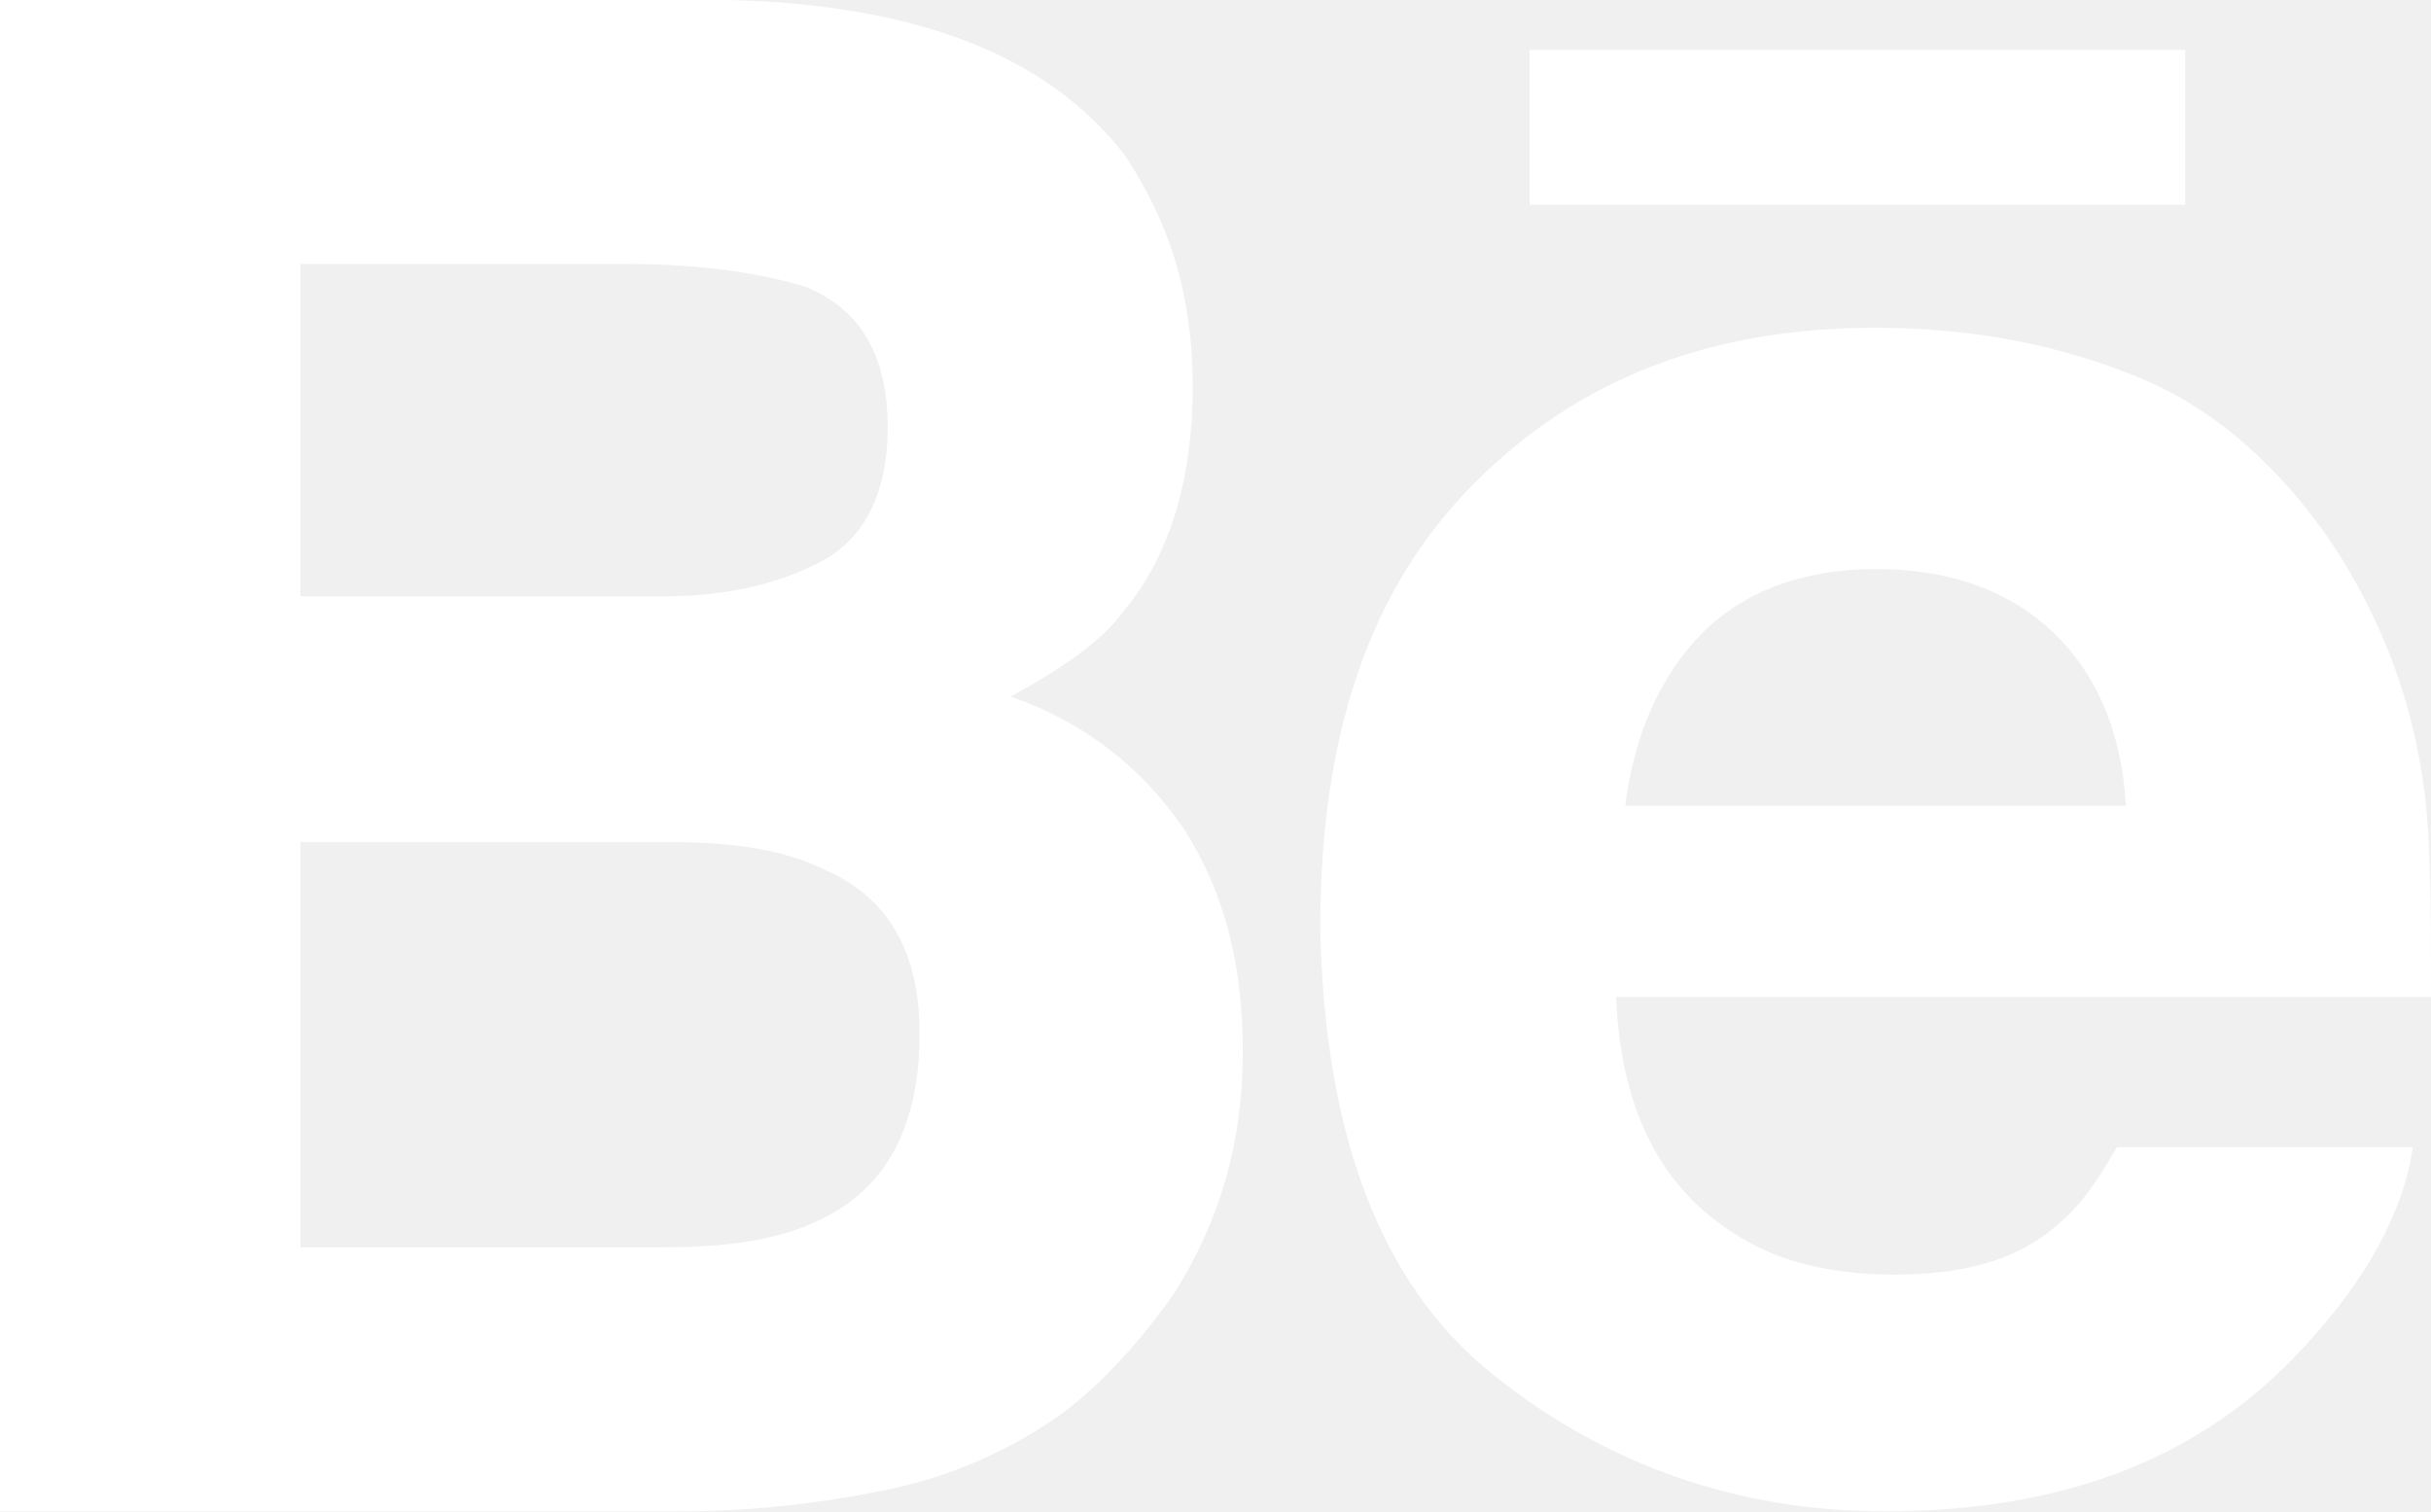
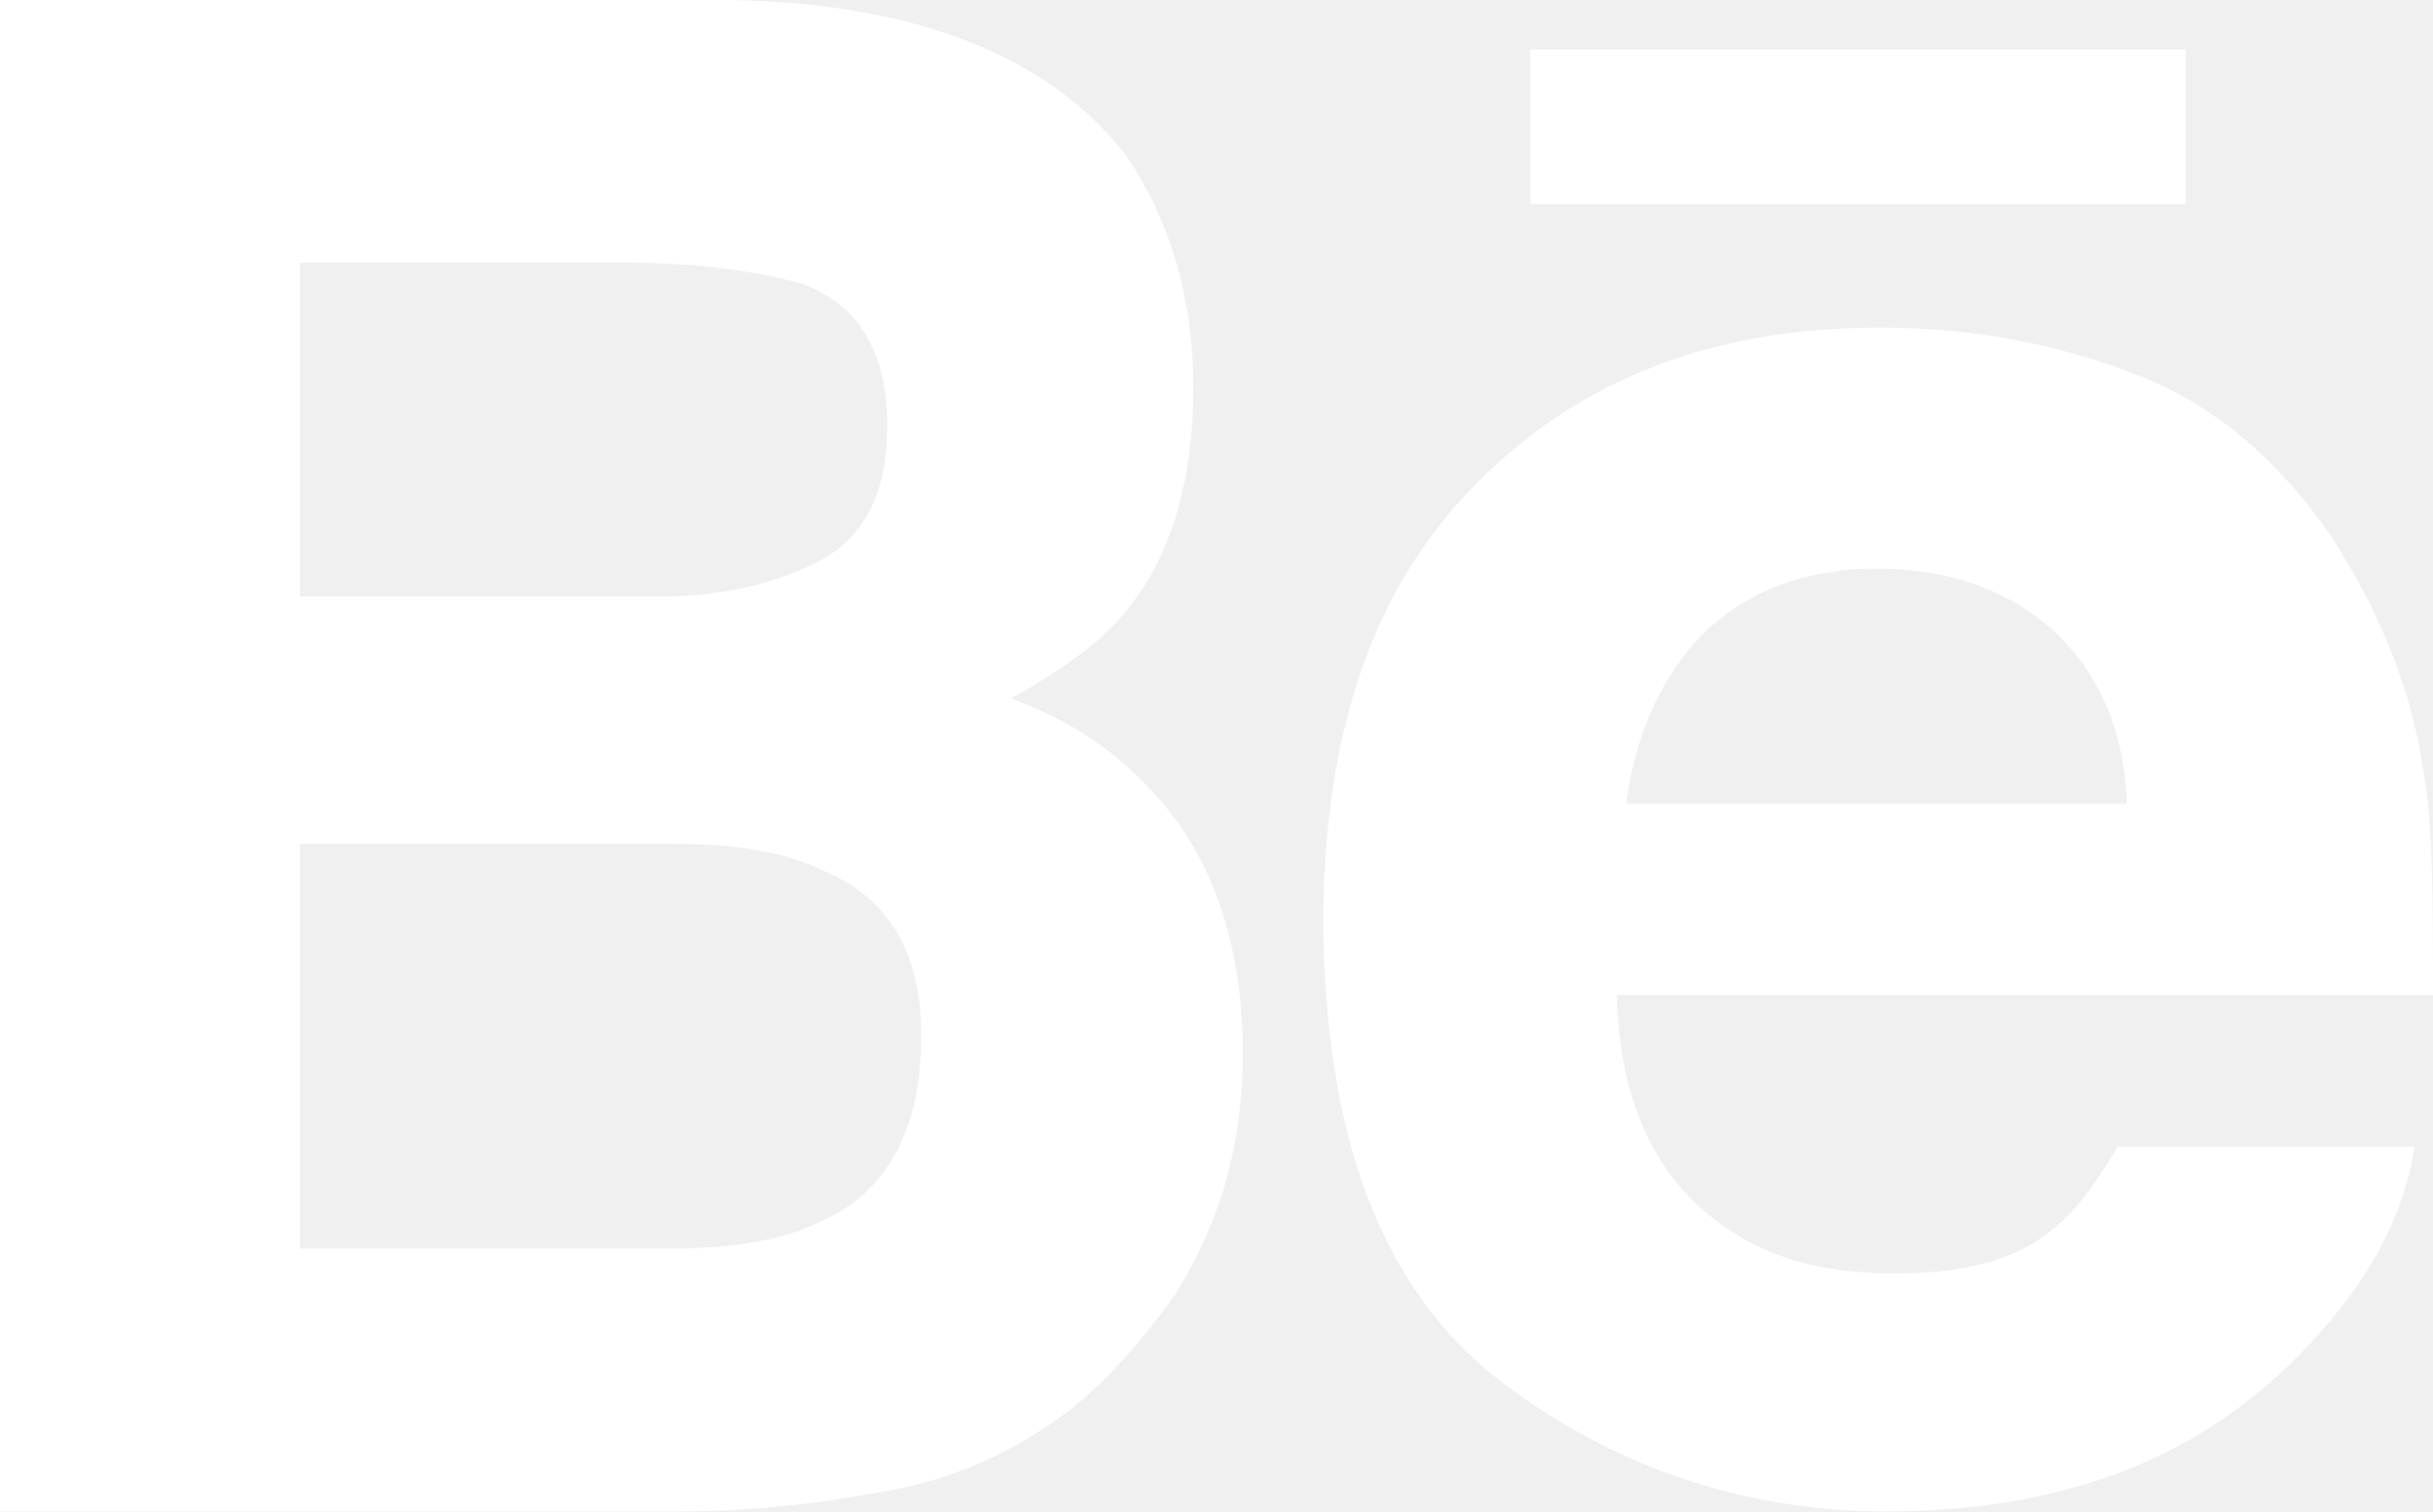
- <svg xmlns="http://www.w3.org/2000/svg" version="1.1" id="Layer_1" x="0px" y="0px" viewBox="0 0 53.4 33.2" style="enable-background:new 0 0 53.4 33.2;" xml:space="preserve">
+ <svg xmlns="http://www.w3.org/2000/svg" version="1.1" id="Layer_1" x="0px" y="0px" viewBox="0 0 78.7 48.9" style="enable-background:new 0 0 78.7 48.9;" xml:space="preserve">
  <style type="text/css">
- 	.st0{fill-rule:evenodd;clip-rule:evenodd;fill:#FFFFFF;}
- 	.st1{fill:#FFFFFF;}
+ 	.st0{fill:#FFFFFF;}
</style>
  <g>
-     <path id="XMLID_2003_" class="st1" d="M19.6,32.7c1.4-0.3,2.7-0.9,3.8-1.7c0.9-0.7,1.7-1.6,2.4-2.6c1-1.6,1.5-3.3,1.5-5.3   c0-1.9-0.4-3.5-1.3-4.9c-0.9-1.3-2.1-2.3-3.8-2.9c1.1-0.6,2-1.2,2.5-1.9c1-1.2,1.5-2.9,1.5-4.9c0-2-0.5-3.6-1.5-5.1   C23,1.2,20.1,0.1,16,0H0v33.2h15C16.6,33.2,18.2,33,19.6,32.7z M6.6,5.8h7.2c1.6,0,2.9,0.2,3.9,0.5c1.2,0.5,1.8,1.5,1.8,3.1   c0,1.4-0.5,2.4-1.4,2.9s-2.1,0.8-3.5,0.8H6.6L6.6,5.8L6.6,5.8z M6.6,27.4v-8.9h8.2c1.4,0,2.5,0.2,3.3,0.6c1.4,0.6,2.1,1.8,2.1,3.6   c0,2-0.7,3.4-2.2,4.1c-0.8,0.4-1.9,0.6-3.4,0.6L6.6,27.4L6.6,27.4z" />
-     <path id="XMLID_2000_" class="st1" d="M32.8,30.2c2.5,2,5.4,3,8.6,3c4,0,7-1.2,9.2-3.6c1.4-1.5,2.2-3,2.4-4.4h-6.5   c-0.4,0.7-0.8,1.3-1.3,1.7c-0.9,0.8-2.1,1.1-3.6,1.1c-1.4,0-2.6-0.3-3.5-0.9c-1.6-1-2.5-2.7-2.6-5.2h17.9c0-2.1,0-3.7-0.2-4.9   c-0.3-1.9-1-3.6-2-5.1c-1.1-1.6-2.5-2.9-4.2-3.6s-3.6-1.1-5.8-1.1c-3.6,0-6.5,1.1-8.8,3.4c-2.3,2.3-3.4,5.5-3.4,9.8   C29.1,24.9,30.3,28.2,32.8,30.2z M37.4,13.9c0.9-0.9,2.2-1.4,3.8-1.4c1.5,0,2.8,0.4,3.8,1.3c1,0.9,1.6,2.2,1.7,3.9h-11   C35.9,16.1,36.5,14.8,37.4,13.9z" />
-     <rect id="XMLID_1999_" x="33.6" y="1.1" class="st1" width="14.4" height="3.4" />
+     <path id="XMLID_2003_" class="st0" d="M28.9,48.2c2.1-0.4,4-1.3,5.6-2.5c1.3-1,2.5-2.4,3.5-3.8c1.5-2.4,2.2-4.9,2.2-7.8   c0-2.8-0.6-5.2-1.9-7.2c-1.3-1.9-3.1-3.4-5.6-4.3c1.6-0.9,2.9-1.8,3.7-2.8c1.5-1.8,2.2-4.3,2.2-7.2S37.9,7.2,36.4,5   c-2.5-3.2-6.8-4.9-12.8-5H0v48.9h22.1C24.5,48.9,26.8,48.6,28.9,48.2z M9.7,8.5h10.6c2.4,0,4.3,0.3,5.7,0.7   c1.8,0.7,2.7,2.2,2.7,4.6c0,2.1-0.7,3.5-2.1,4.3c-1.3,0.7-3.1,1.2-5.2,1.2H9.7V8.5L9.7,8.5z M9.7,40.4V27.3h12.1   c2.1,0,3.7,0.3,4.9,0.9c2.1,0.9,3.1,2.7,3.1,5.3c0,2.9-1,5-3.2,6c-1.2,0.6-2.8,0.9-5,0.9L9.7,40.4L9.7,40.4z" />
+     <path id="XMLID_2000_" class="st0" d="M48.3,44.5c3.7,2.9,8,4.4,12.7,4.4c5.9,0,10.3-1.8,13.6-5.3c2.1-2.2,3.2-4.4,3.5-6.5h-9.6   c-0.6,1-1.2,1.9-1.9,2.5c-1.3,1.2-3.1,1.6-5.3,1.6c-2.1,0-3.8-0.4-5.2-1.3c-2.4-1.5-3.7-4-3.8-7.7h26.4c0-3.1,0-5.5-0.3-7.2   c-0.4-2.8-1.5-5.3-2.9-7.5c-1.6-2.4-3.7-4.3-6.2-5.3c-2.5-1-5.3-1.6-8.5-1.6c-5.3,0-9.6,1.6-13,5c-3.4,3.4-5,8.1-5,14.4   C42.9,36.7,44.6,41.5,48.3,44.5z M55.1,20.5c1.3-1.3,3.2-2.1,5.6-2.1c2.2,0,4.1,0.6,5.6,1.9c1.5,1.3,2.4,3.2,2.5,5.7H52.6   C52.9,23.7,53.8,21.8,55.1,20.5z" />
+     <rect id="XMLID_1999_" x="49.5" y="1.6" class="st0" width="21.2" height="5" />
  </g>
</svg>
